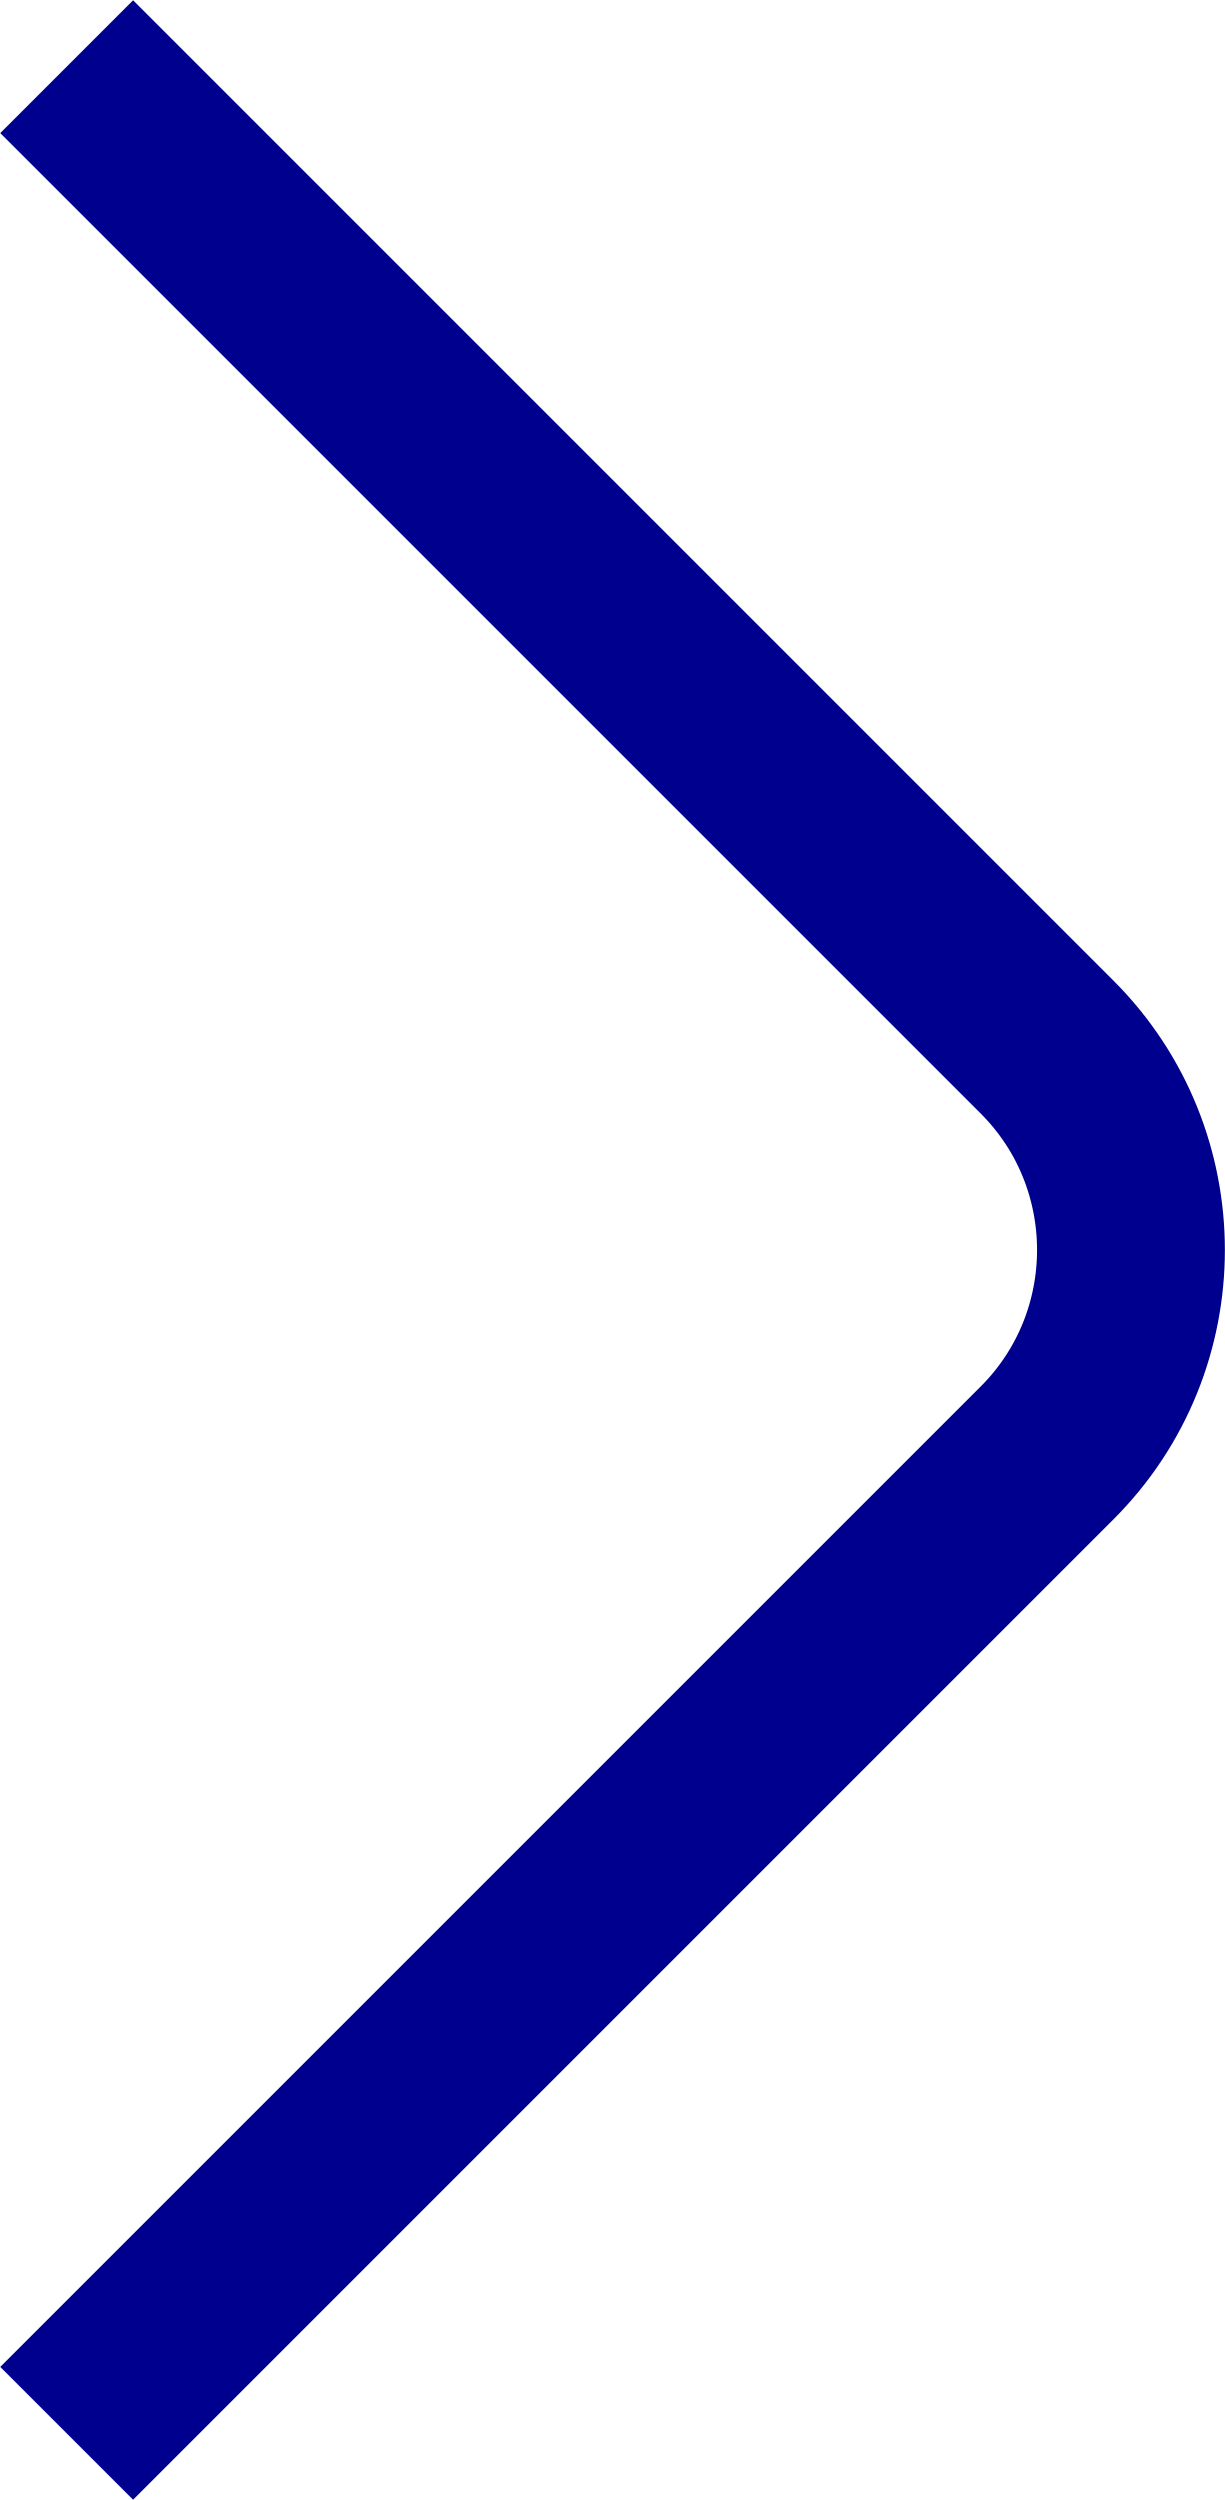
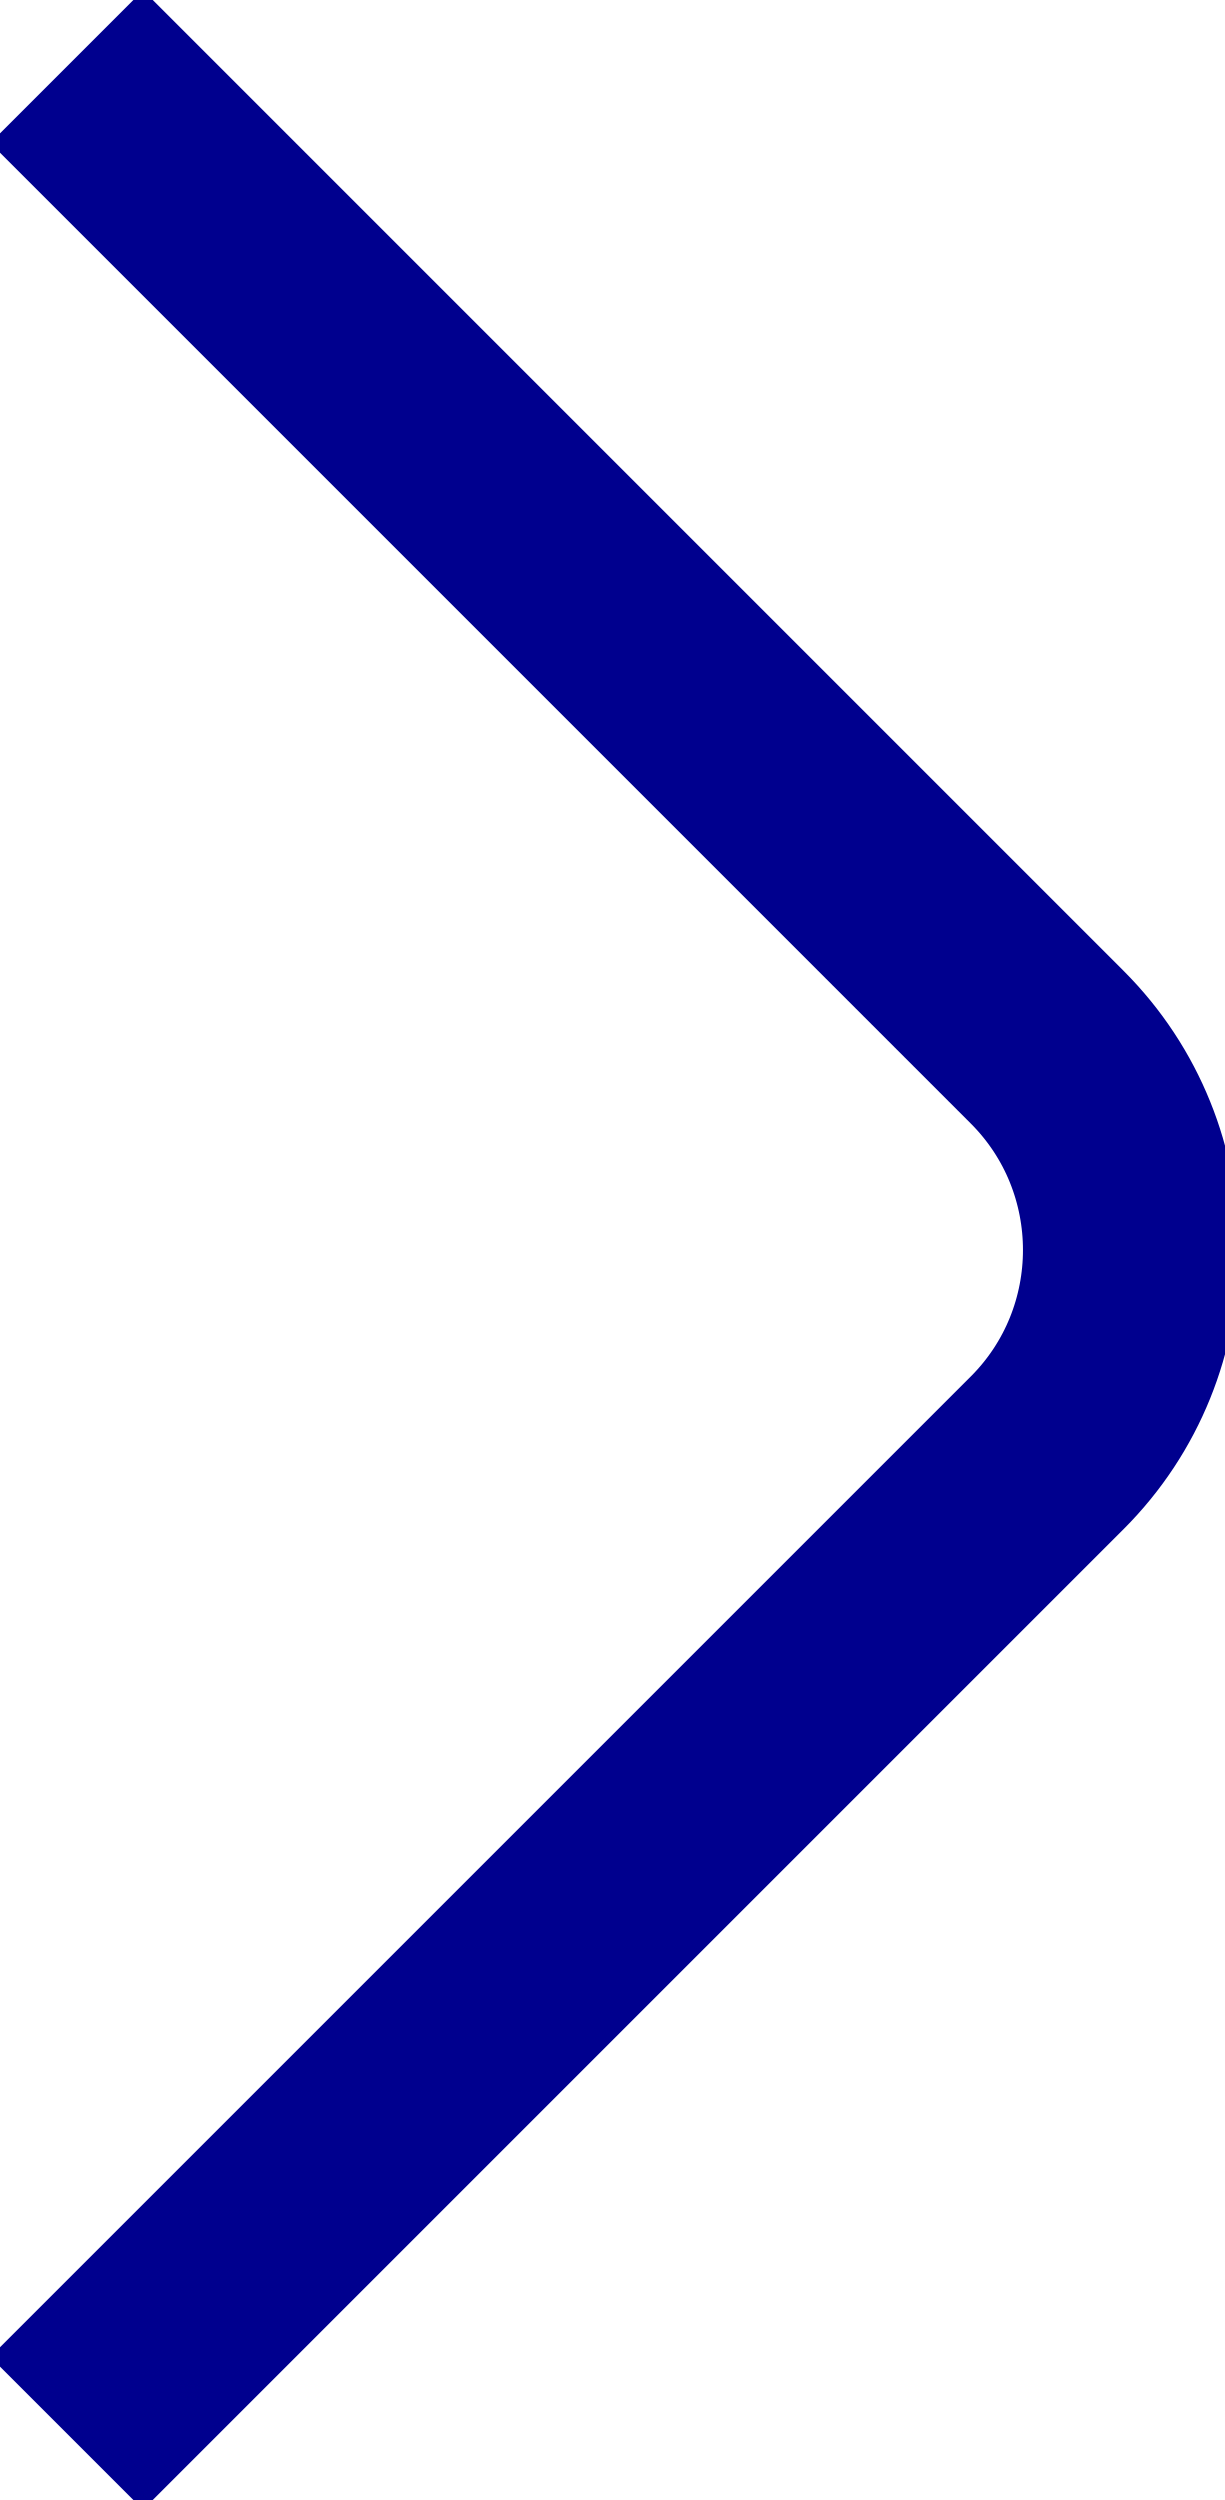
<svg xmlns="http://www.w3.org/2000/svg" id="Layer_2" data-name="Layer 2" viewBox="0 0 13.04 26.62">
  <defs>
    <style>
      .cls-1 {
        fill: none;
        stroke: #00008e;
        stroke-miterlimit: 10;
-         stroke-width: 2px;
+         stroke-width: 2.3px;
      }
    </style>
  </defs>
  <g id="Layer_1-2" data-name="Layer 1">
    <path class="cls-1" d="M.71.71l10.44,10.44c1.19,1.19,1.19,3.13,0,4.32L.71,25.91" />
  </g>
</svg>
